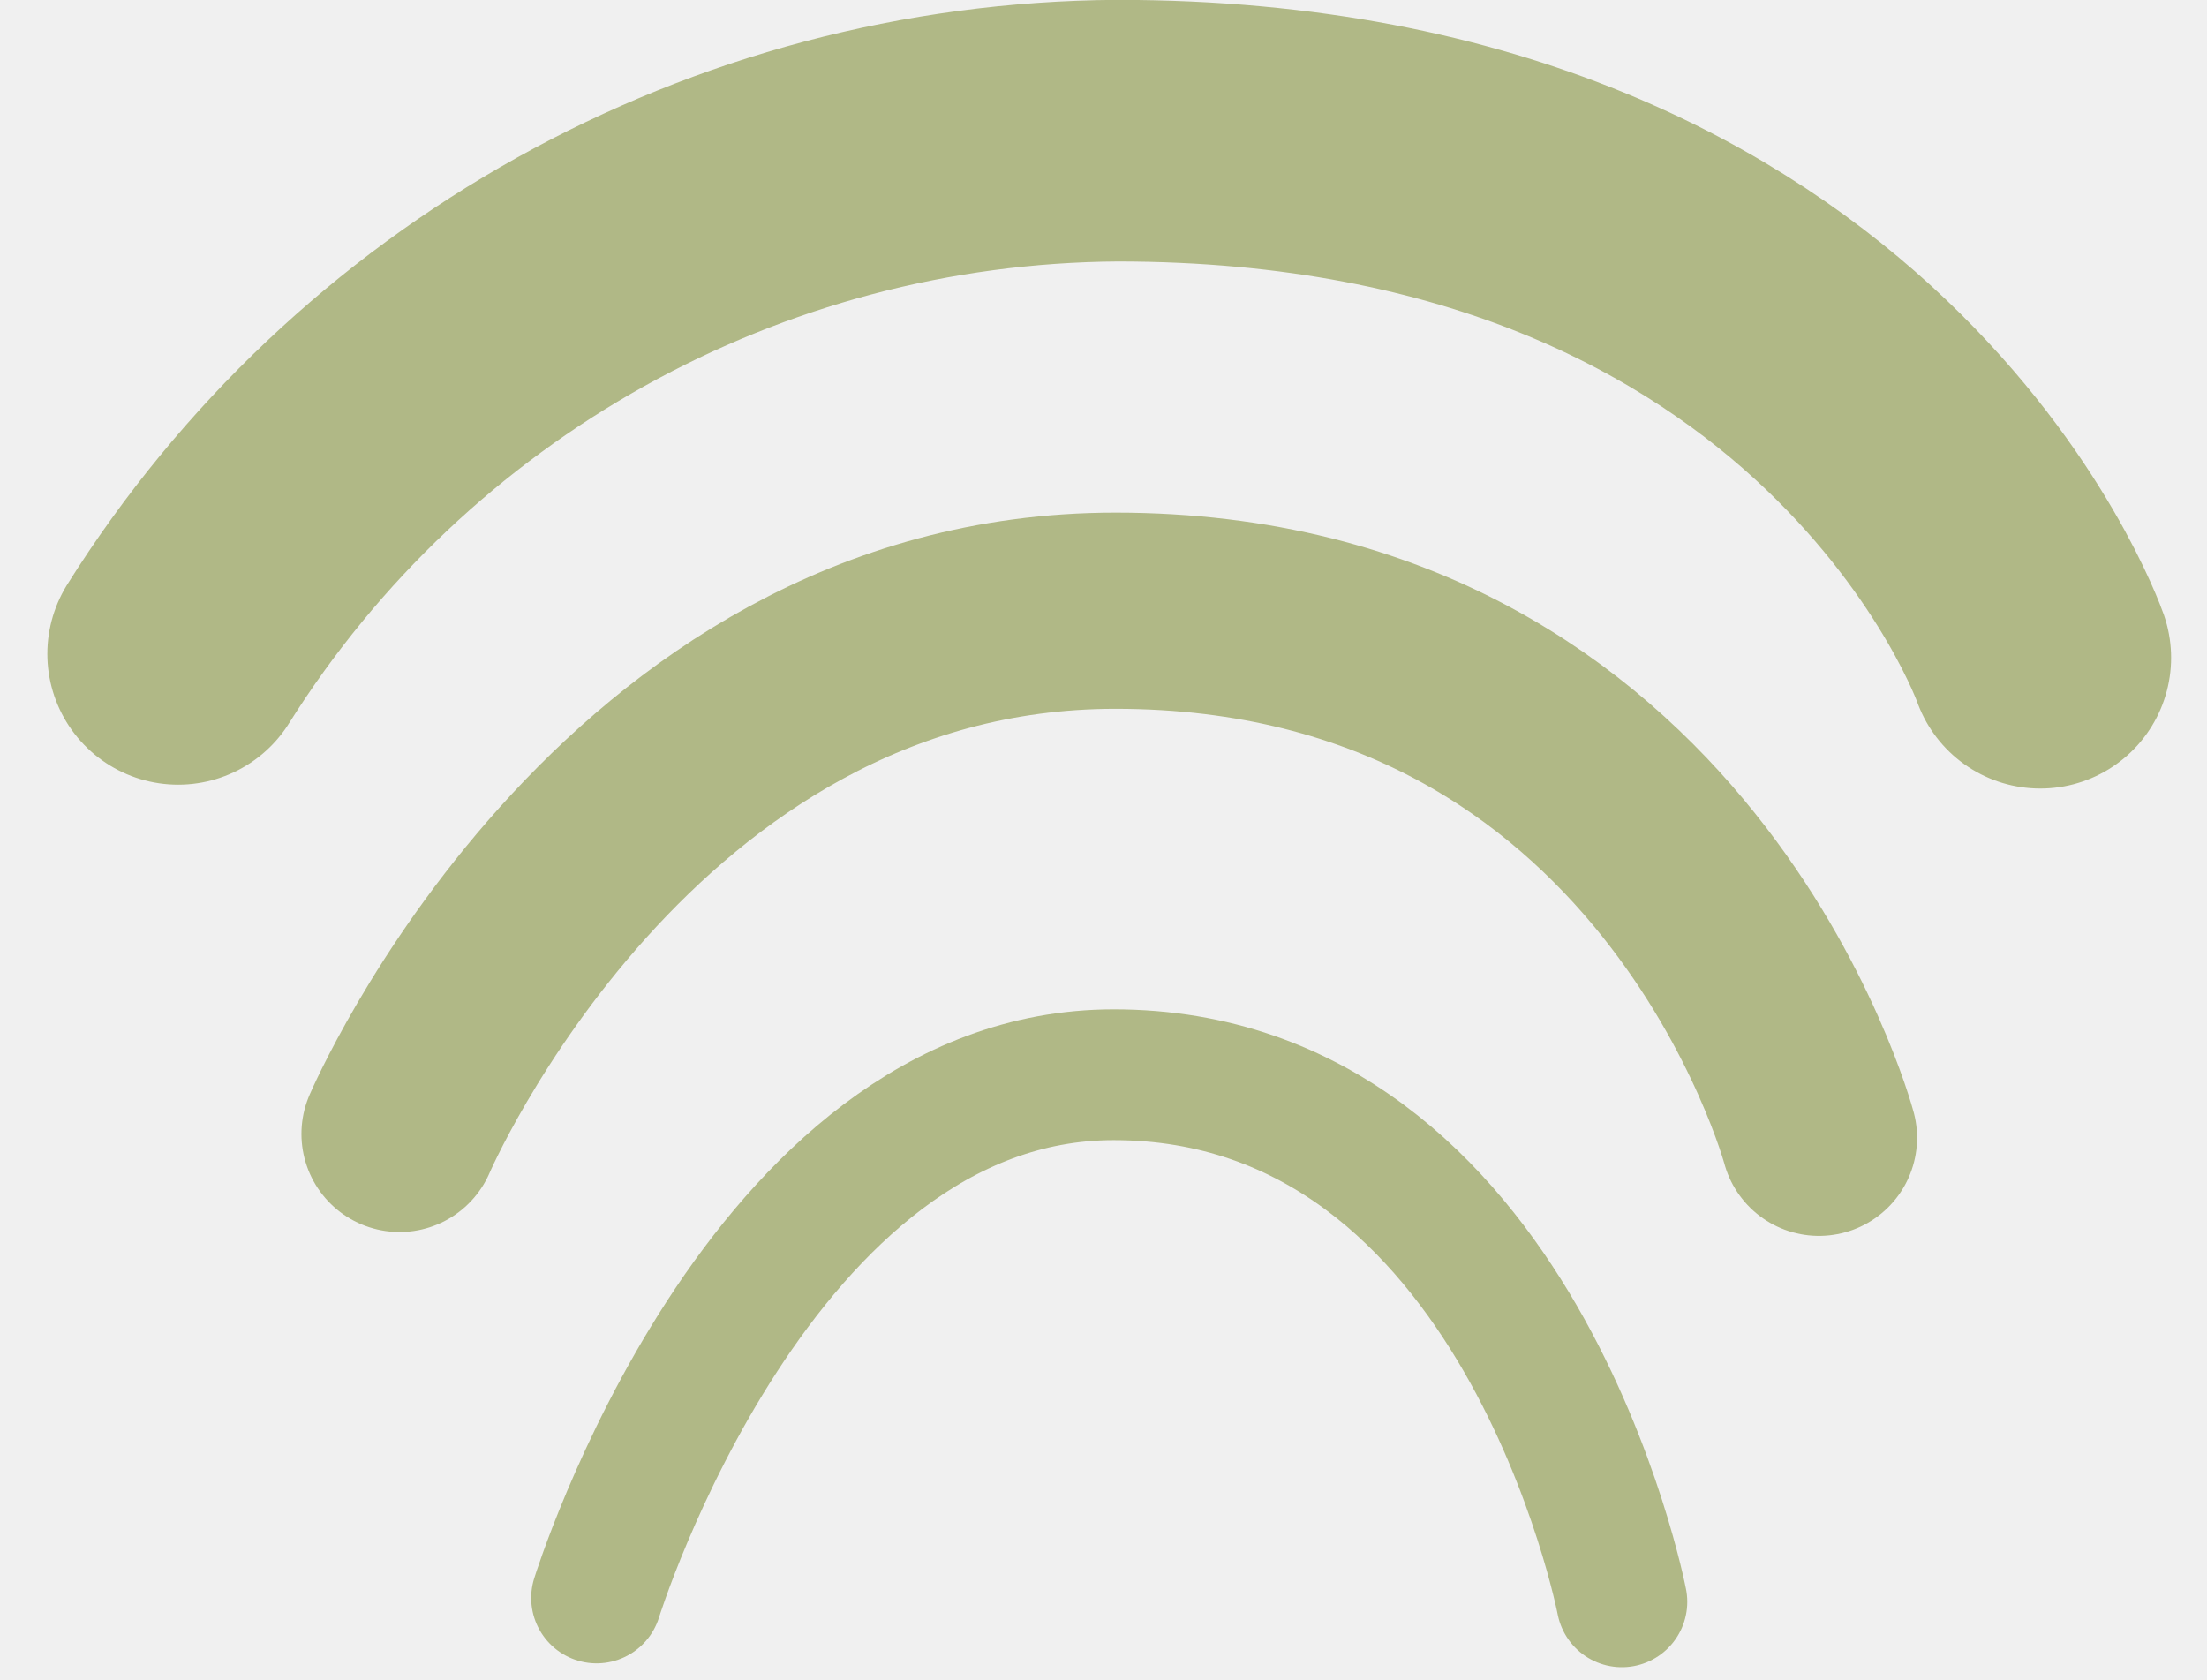
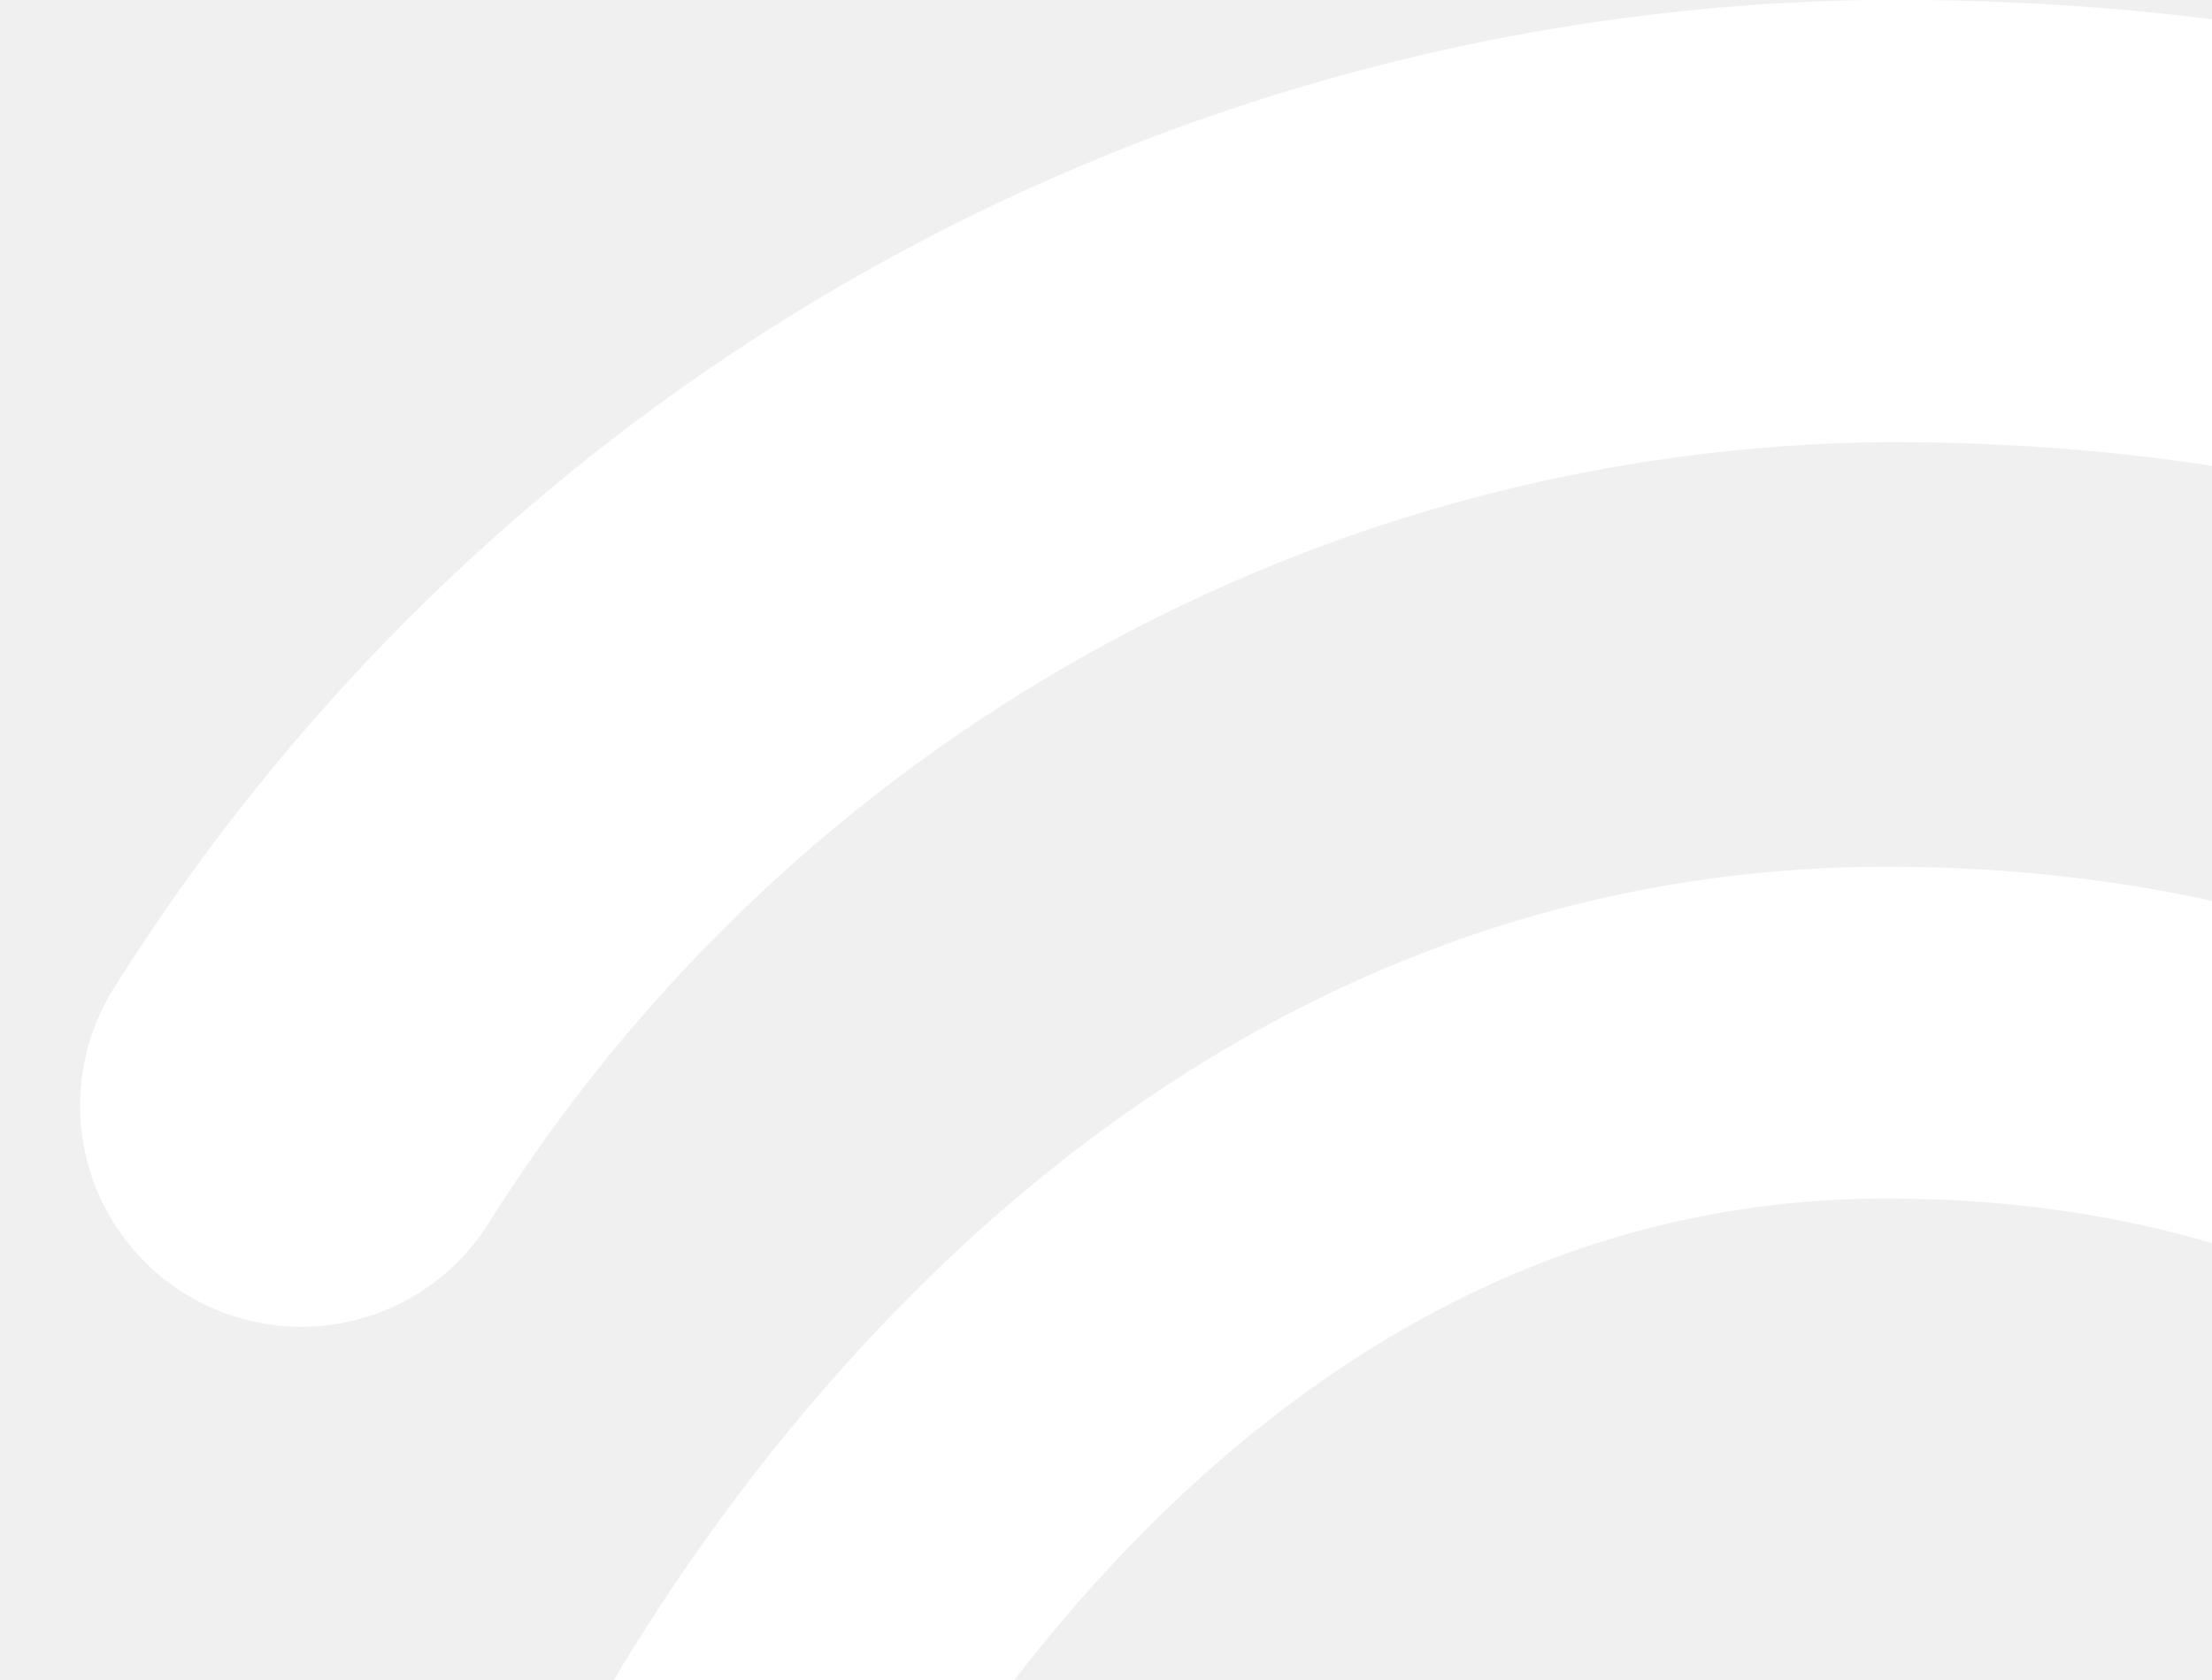
- <svg xmlns="http://www.w3.org/2000/svg" width="33.746" height="25.683" viewBox="0 0 33.746 25.683">
+ <svg xmlns="http://www.w3.org/2000/svg" width="20" height="15.19" viewBox="0 0 20 15.19">
+   <defs>
+     <style>
+       .cls-1, .cls-2, .cls-3 {
+         fill: none;
+         stroke: #fff;
+         stroke-linecap: round;
+         stroke-linejoin: round;
+       }
+ 
+       .cls-1 {
+         stroke-width: 4px;
+       }
+ 
+       .cls-2 {
+         stroke-width: 3px;
+       }
+ 
+       .cls-3 {
+         stroke-width: 2px;
+       }
+     </style>
+   </defs>
  <g id="voice_recognition" transform="translate(-1166.276 -1194.529)">
-     <path id="Path_13" data-name="Path 13" d="M1169,1204.527a17.083,17.083,0,0,1,14.361-8c11.286,0,14.112,8.059,14.112,8.059" fill="none" stroke="#b0b886" stroke-linecap="round" stroke-linejoin="round" stroke-width="4" />
-     <path id="Path_14" data-name="Path 14" d="M1169,1204.527s3.431-8,10.947-8c8.6,0,10.757,8.059,10.757,8.059" transform="translate(3.385 7.34)" fill="none" stroke="#b0b886" stroke-linecap="round" stroke-linejoin="round" stroke-width="3" />
-     <path id="Path_15" data-name="Path 15" d="M1169,1204.527s2.479-8,7.907-8c6.214,0,7.77,8.059,7.77,8.059" transform="translate(6.398 14.435)" fill="none" stroke="#b0b886" stroke-linecap="round" stroke-linejoin="round" stroke-width="2" />
+     <path id="Path_13" data-name="Path 13" class="cls-1" d="M1169,1204.527a17.083,17.083,0,0,1,14.361-8c11.286,0,14.112,8.059,14.112,8.059" />
+     <path id="Path_14" data-name="Path 14" class="cls-2" d="M1169,1204.527s3.431-8,10.947-8c8.6,0,10.757,8.059,10.757,8.059" transform="translate(3.385 7.34)" />
+     <path id="Path_15" data-name="Path 15" class="cls-3" d="M1169,1204.527s2.479-8,7.907-8c6.214,0,7.77,8.059,7.77,8.059" transform="translate(6.398 14.435)" />
  </g>
</svg>
